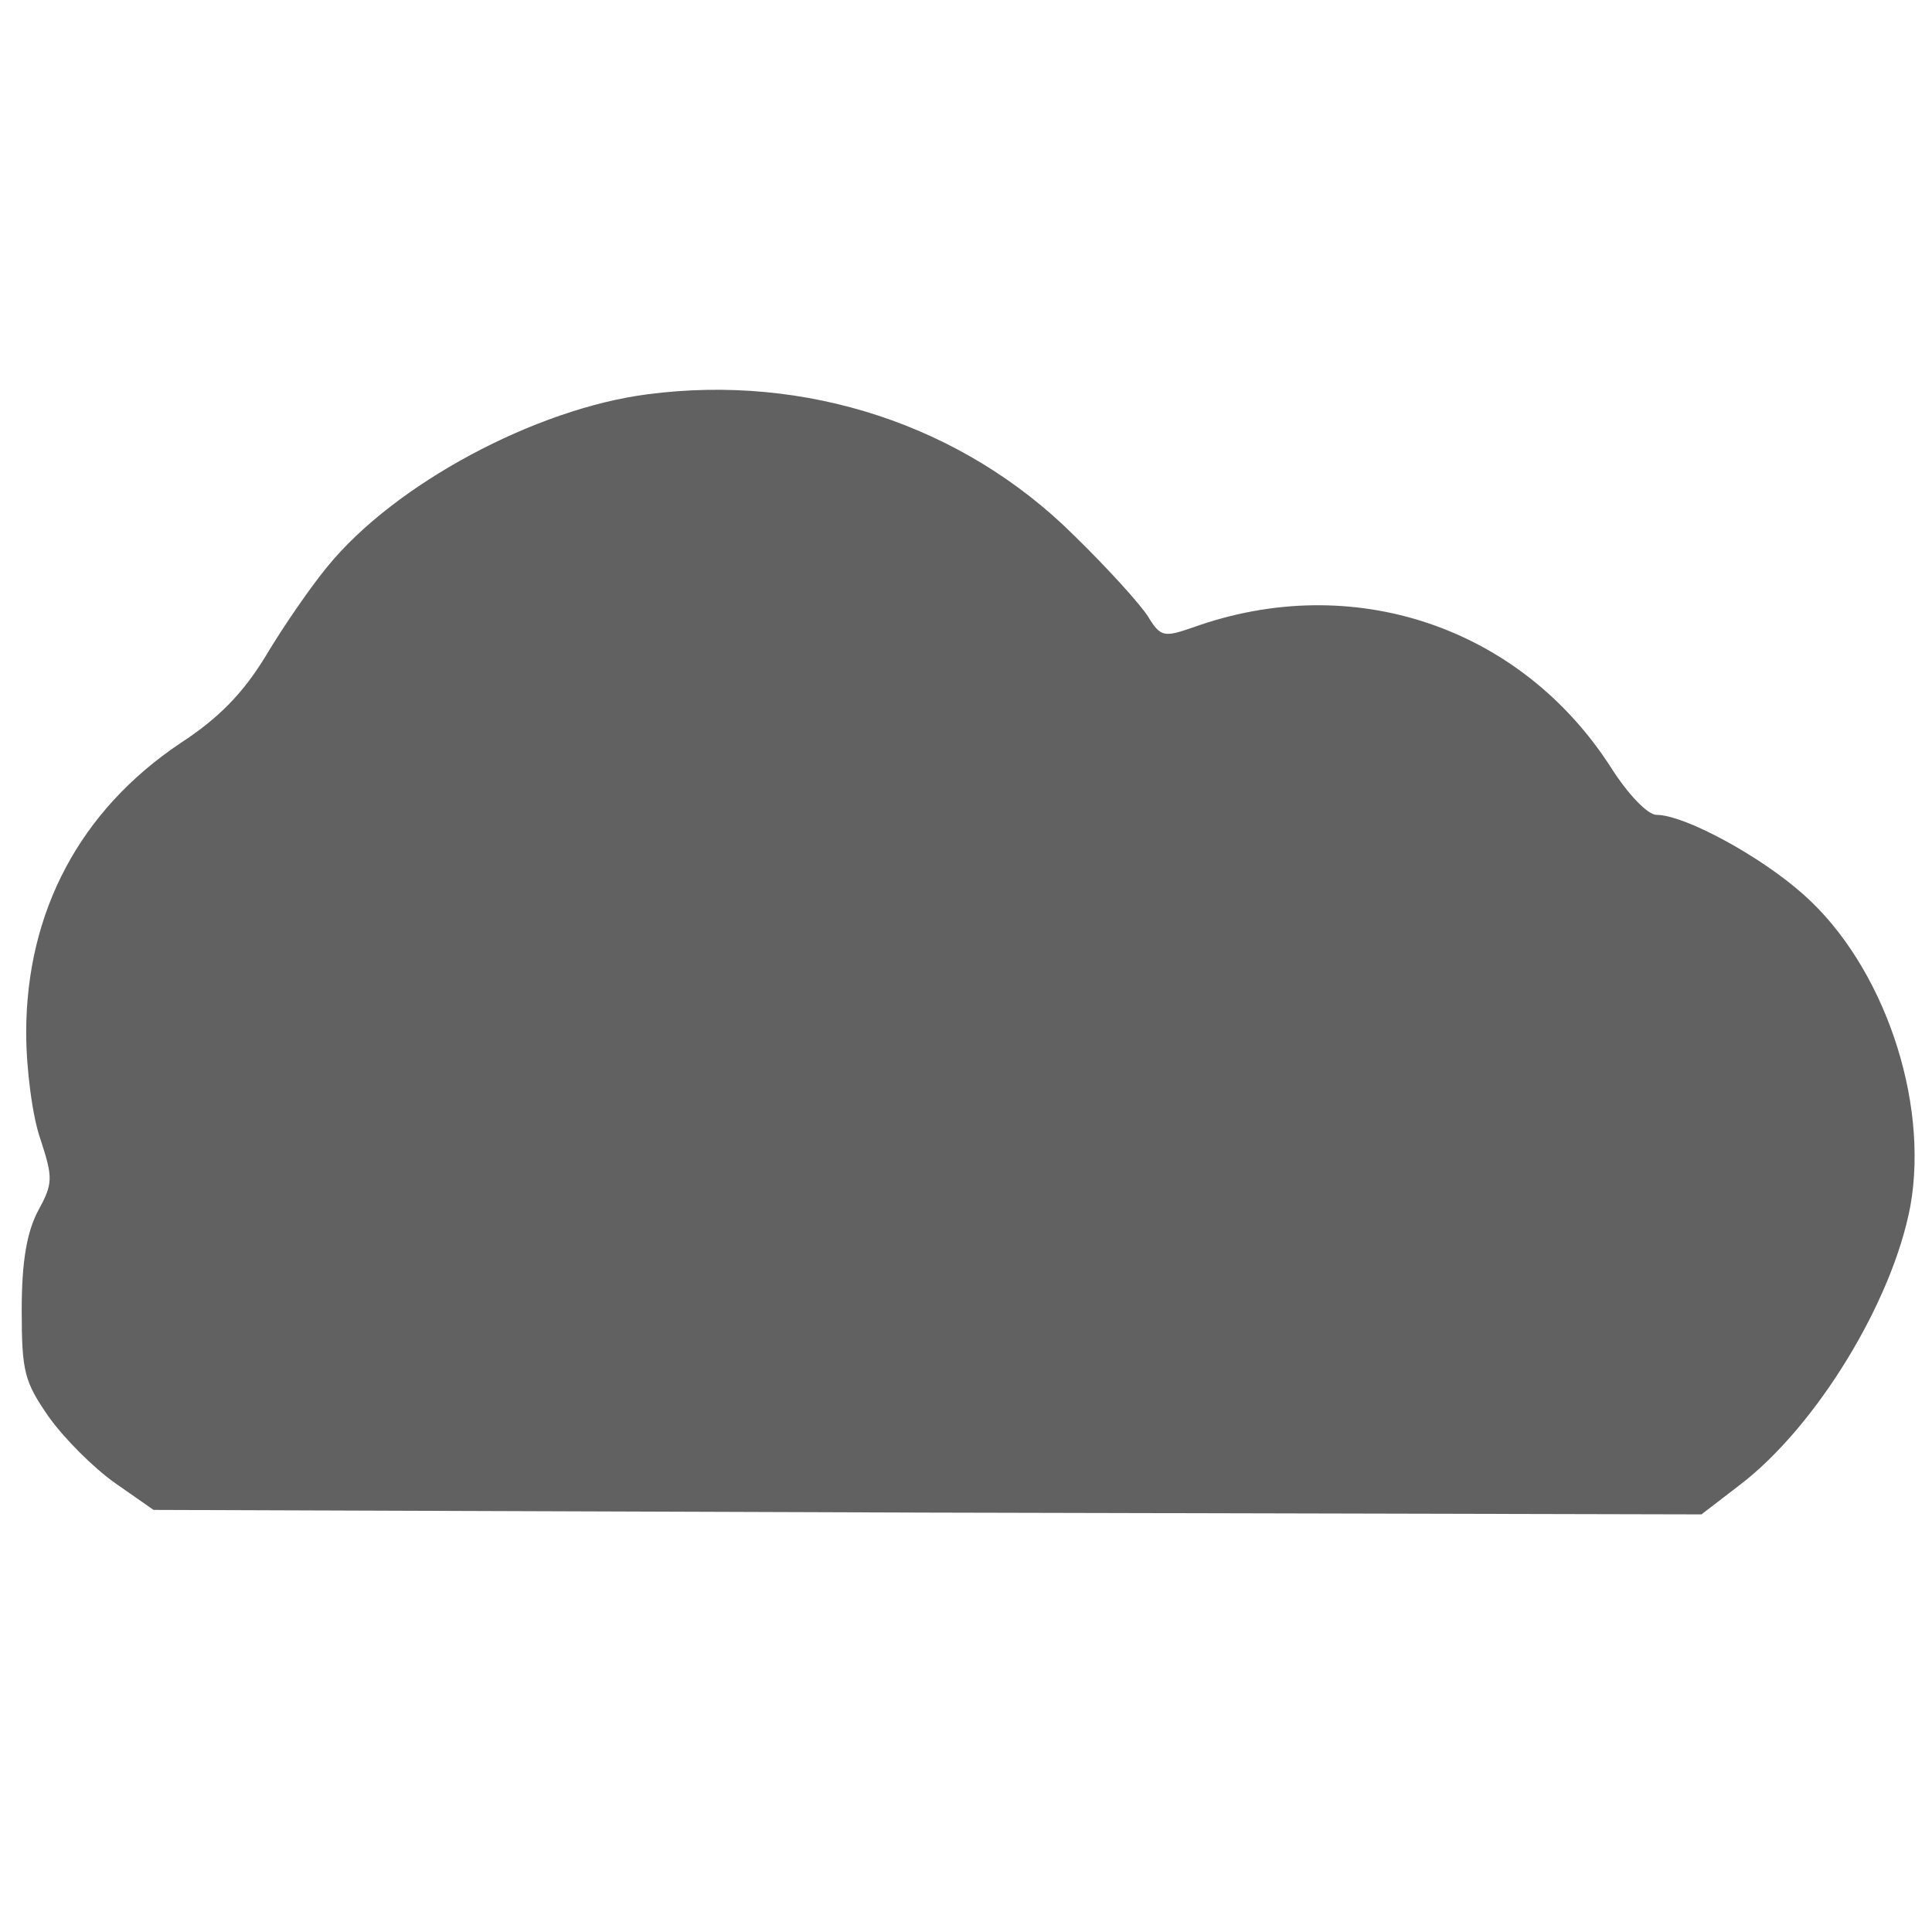
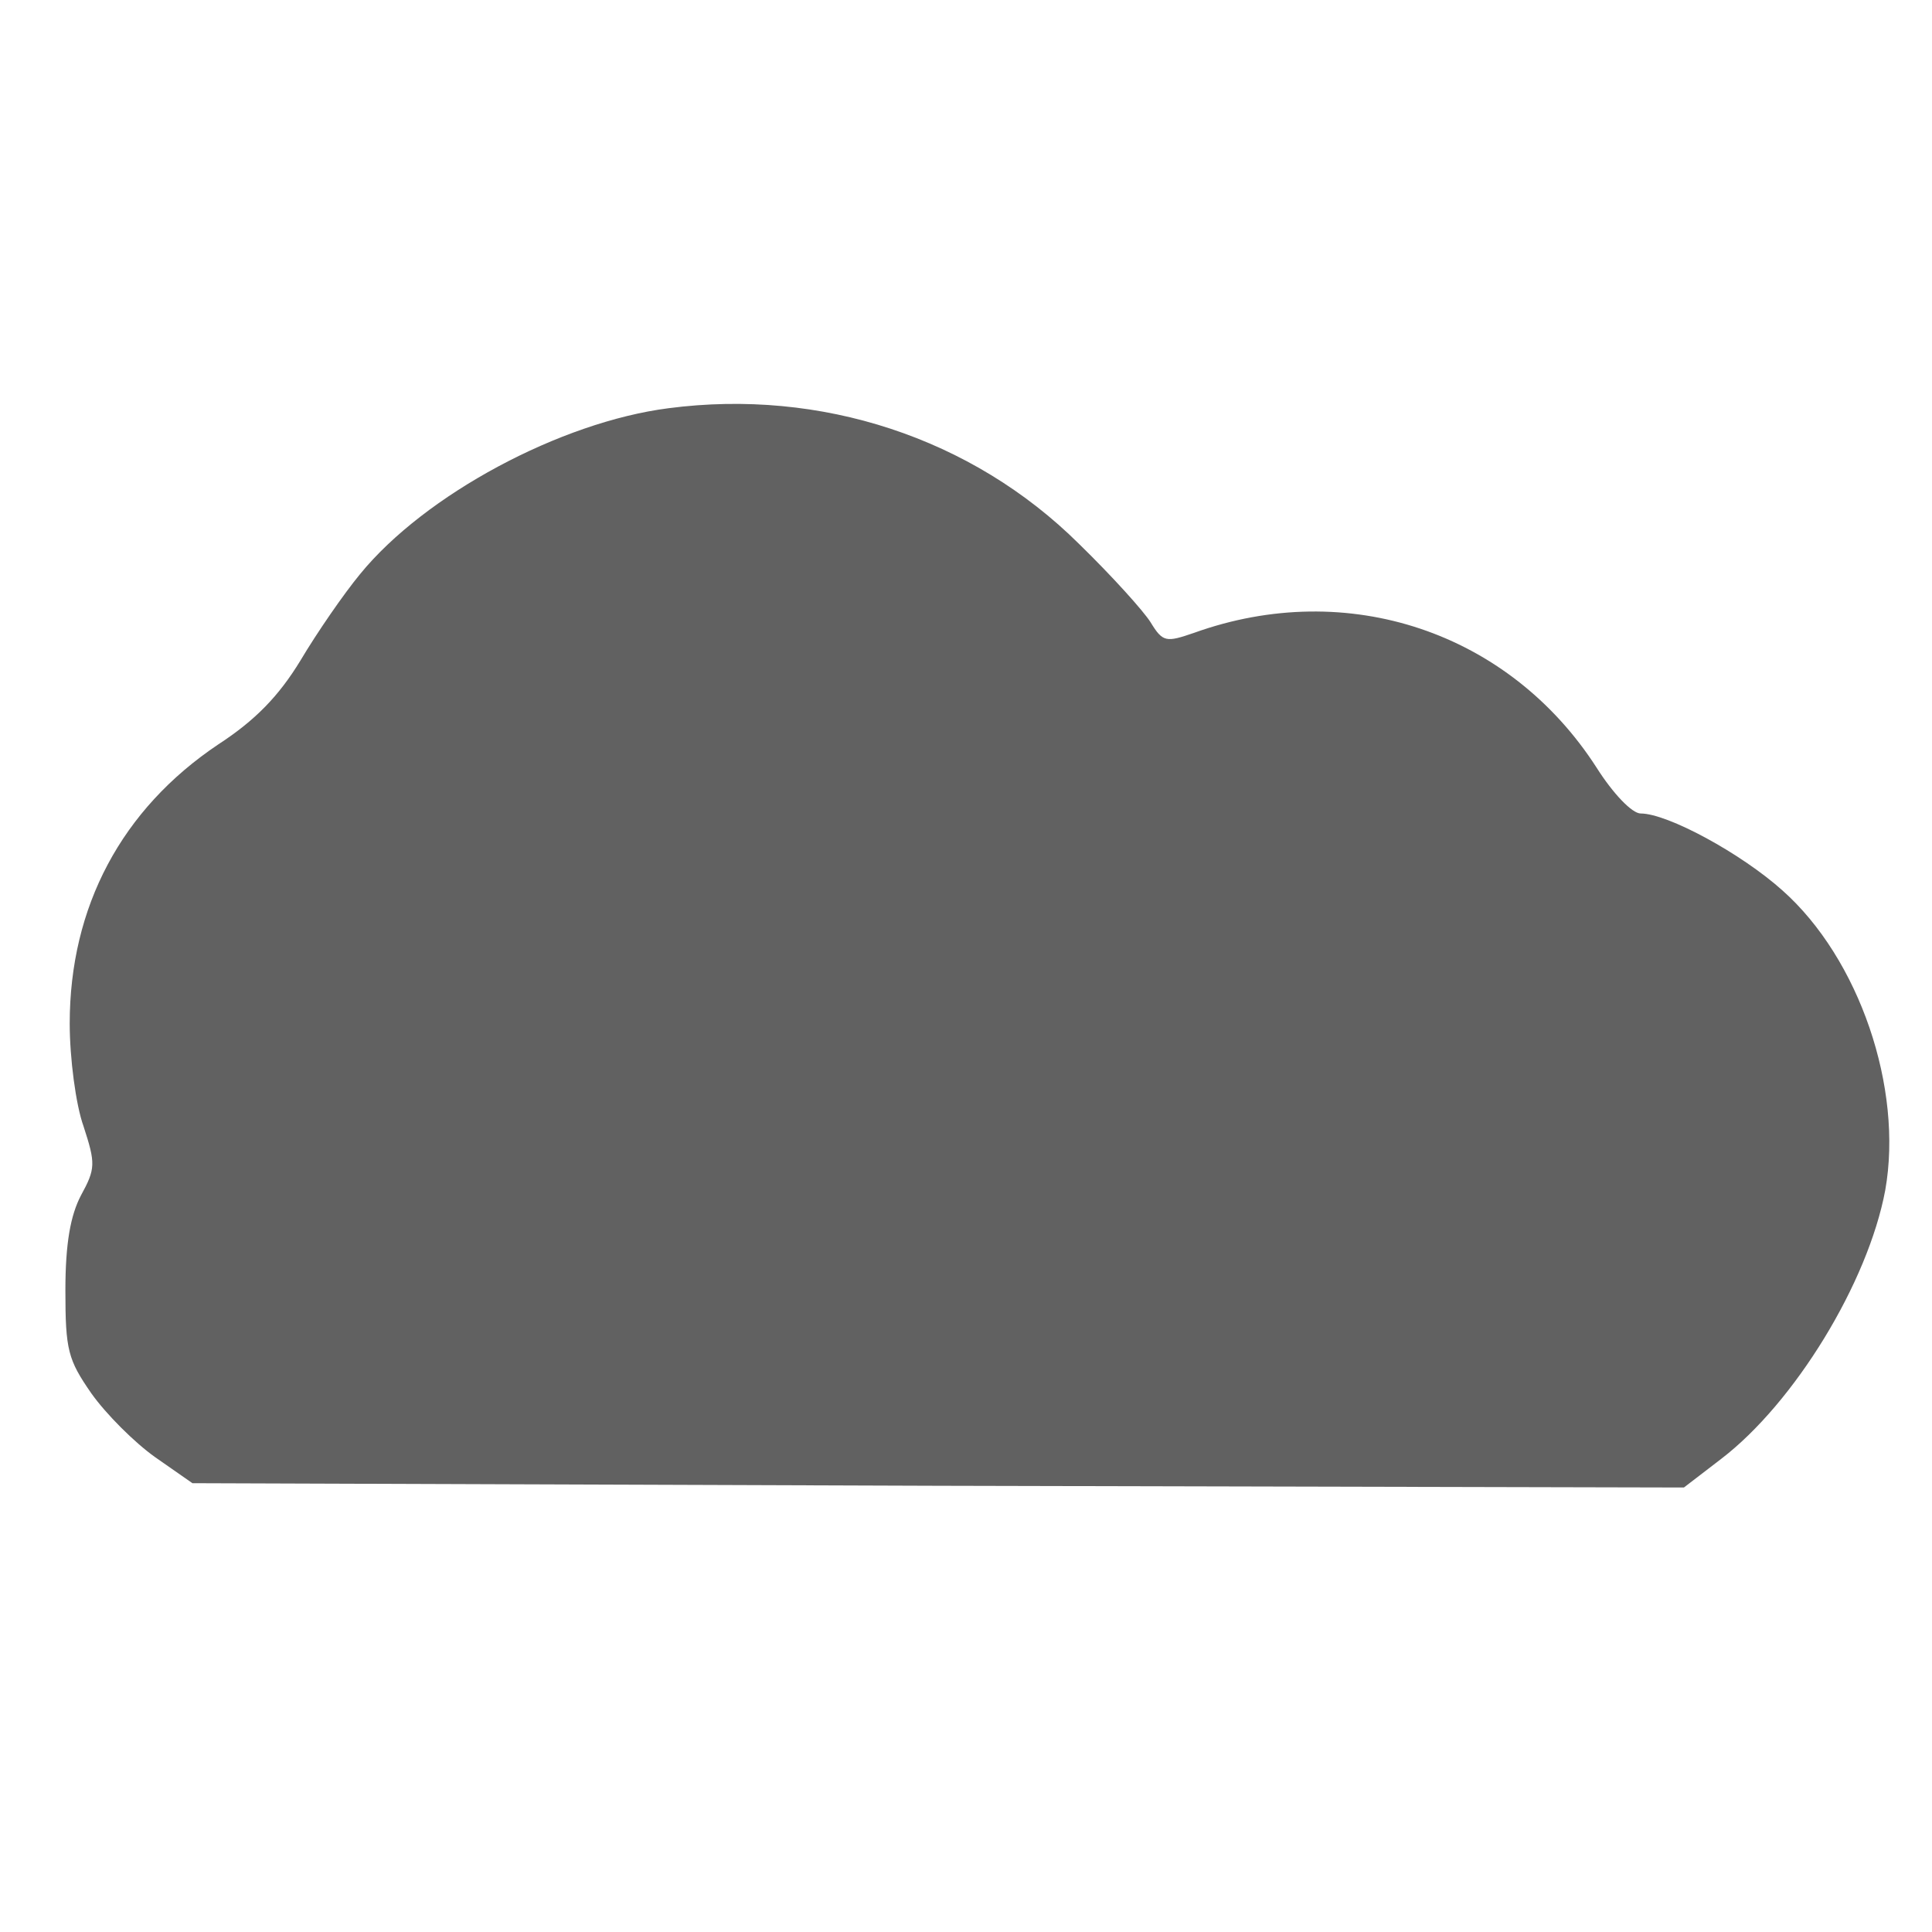
<svg xmlns="http://www.w3.org/2000/svg" version="1.0" width="500" height="500" preserveAspectRatio="xMidYMid meet">
  <rect id="backgroundrect" width="100%" height="100%" x="0" y="0" fill="none" stroke="none" style="" class="" />
  <g class="currentLayer" style="">
    <g transform="translate(0,411) scale(0.1,-0.1) " fill="#616161" stroke="none" id="svg_1" class="selected" fill-opacity="1">
-       <path d="M1676.209,3089.64 c-290.119,-37.135 -654.508,-232.095 -828.579,-445.622 c-44.098,-53.382 -116.047,-157.825 -160.146,-232.095 c-58.024,-95.159 -120.689,-160.146 -220.49,-225.132 c-259.946,-174.071 -399.203,-436.339 -399.203,-749.667 c0,-92.838 16.247,-218.169 37.135,-276.193 c32.493,-99.801 32.493,-113.727 -6.963,-185.676 c-27.851,-53.382 -41.777,-127.652 -41.777,-255.304 c0,-160.146 6.963,-185.676 69.628,-276.193 c39.456,-55.703 116.047,-132.294 171.75,-171.75 l99.801,-69.628 l2002.979,-6.963 l2002.979,-4.642 l99.801,76.591 c197.281,150.862 394.561,473.474 440.98,721.815 c48.74,273.872 -69.628,622.014 -276.193,805.37 c-111.406,99.801 -308.686,206.565 -380.636,206.565 c-23.209,0 -74.27,53.382 -118.368,123.01 c-234.416,364.389 -668.433,510.609 -1081.563,362.068 c-74.27,-25.53 -83.554,-25.53 -116.047,27.851 c-18.568,30.172 -104.443,125.331 -192.639,211.206 c-287.798,285.477 -693.964,417.771 -1102.451,364.389 z" id="svg_2" fill="#616161" />
+       <path d="M1730.203,3053.541 c-279.544,-35.782 -630.651,-223.635 -798.377,-429.379 c-42.491,-51.436 -111.818,-152.072 -154.308,-223.635 c-55.909,-91.69 -116.29,-154.308 -212.453,-216.926 c-250.471,-167.726 -384.652,-420.434 -384.652,-722.341 c0,-89.454 15.654,-210.217 35.782,-266.126 c31.309,-96.163 31.309,-109.581 -6.709,-178.908 c-26.836,-51.436 -40.254,-122.999 -40.254,-245.999 c0,-154.308 6.709,-178.908 67.091,-266.126 c38.018,-53.672 111.818,-127.472 165.49,-165.49 l96.163,-67.091 l1929.971,-6.709 l1929.971,-4.473 l96.163,73.8 c190.09,145.363 380.18,456.216 424.907,695.505 c46.963,263.889 -67.091,599.342 -266.126,776.014 c-107.345,96.163 -297.435,199.035 -366.762,199.035 c-22.364,0 -71.563,51.436 -114.054,118.527 c-225.871,351.107 -644.069,491.997 -1042.14,348.871 c-71.563,-24.6 -80.509,-24.6 -111.818,26.836 c-17.891,29.073 -100.636,120.763 -185.617,203.508 c-277.308,275.071 -668.669,402.543 -1062.267,351.107 z" id="svg_2" fill="#616161" />
    </g>
  </g>
</svg>
